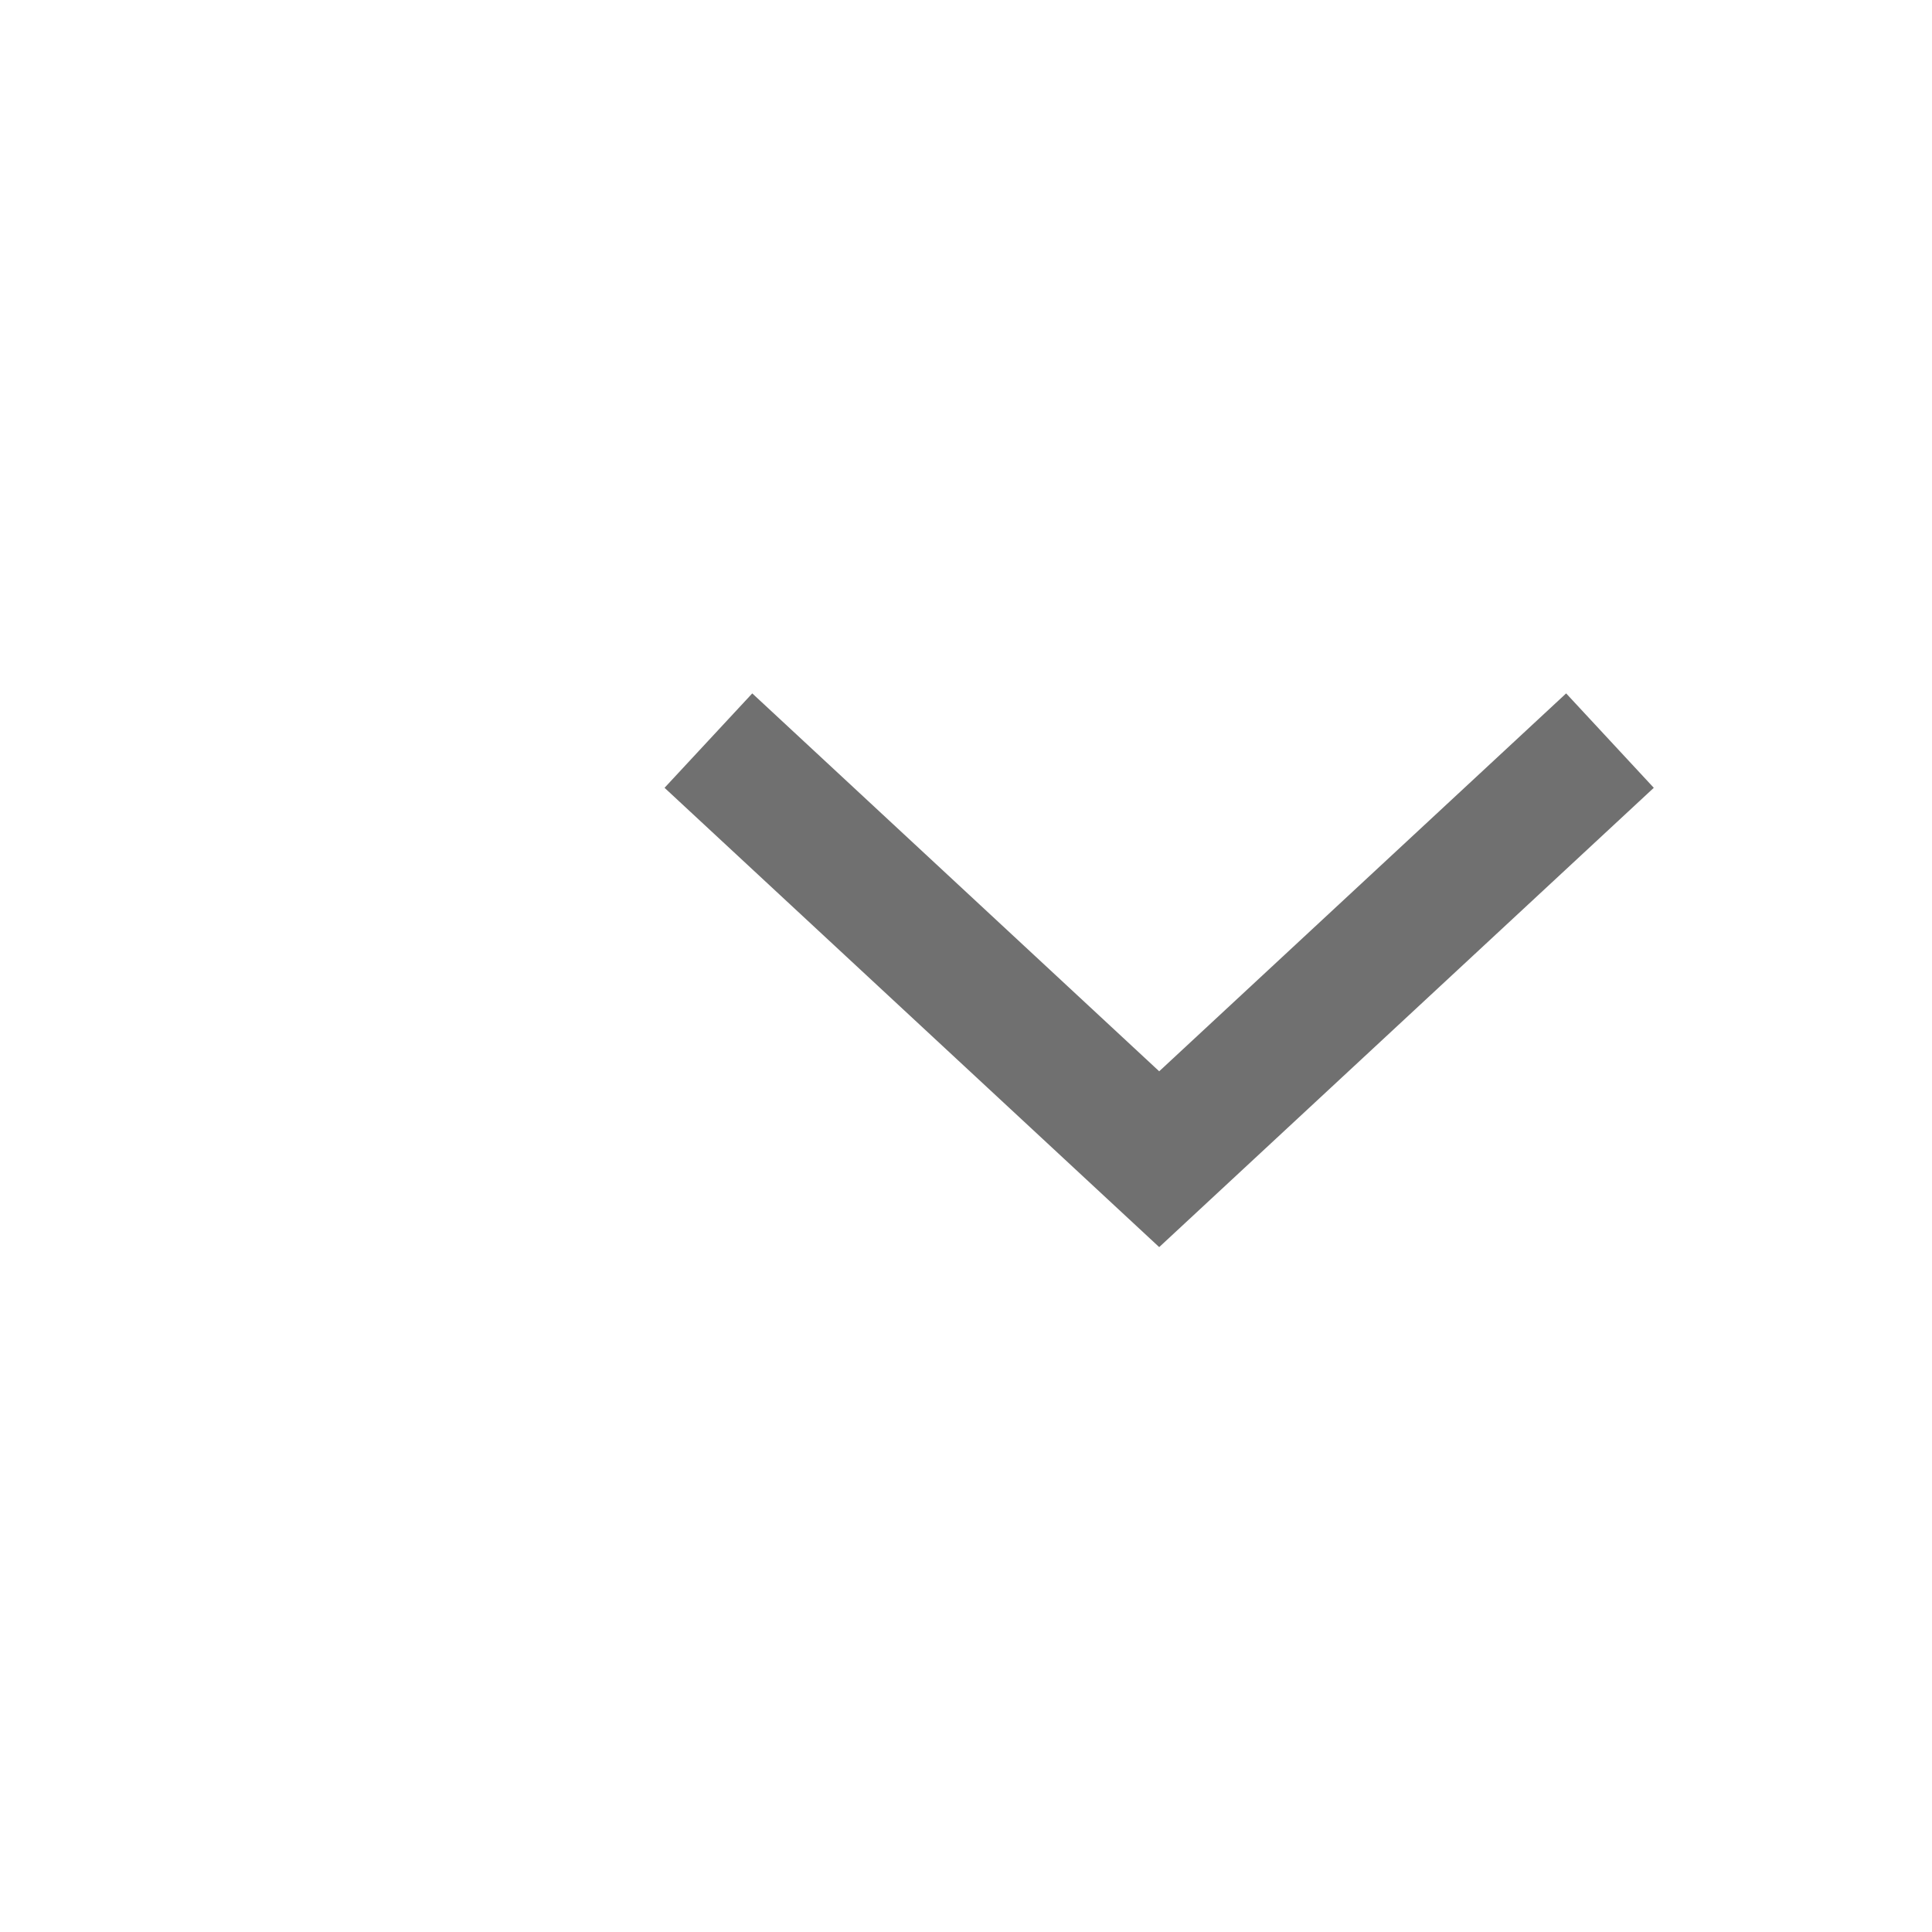
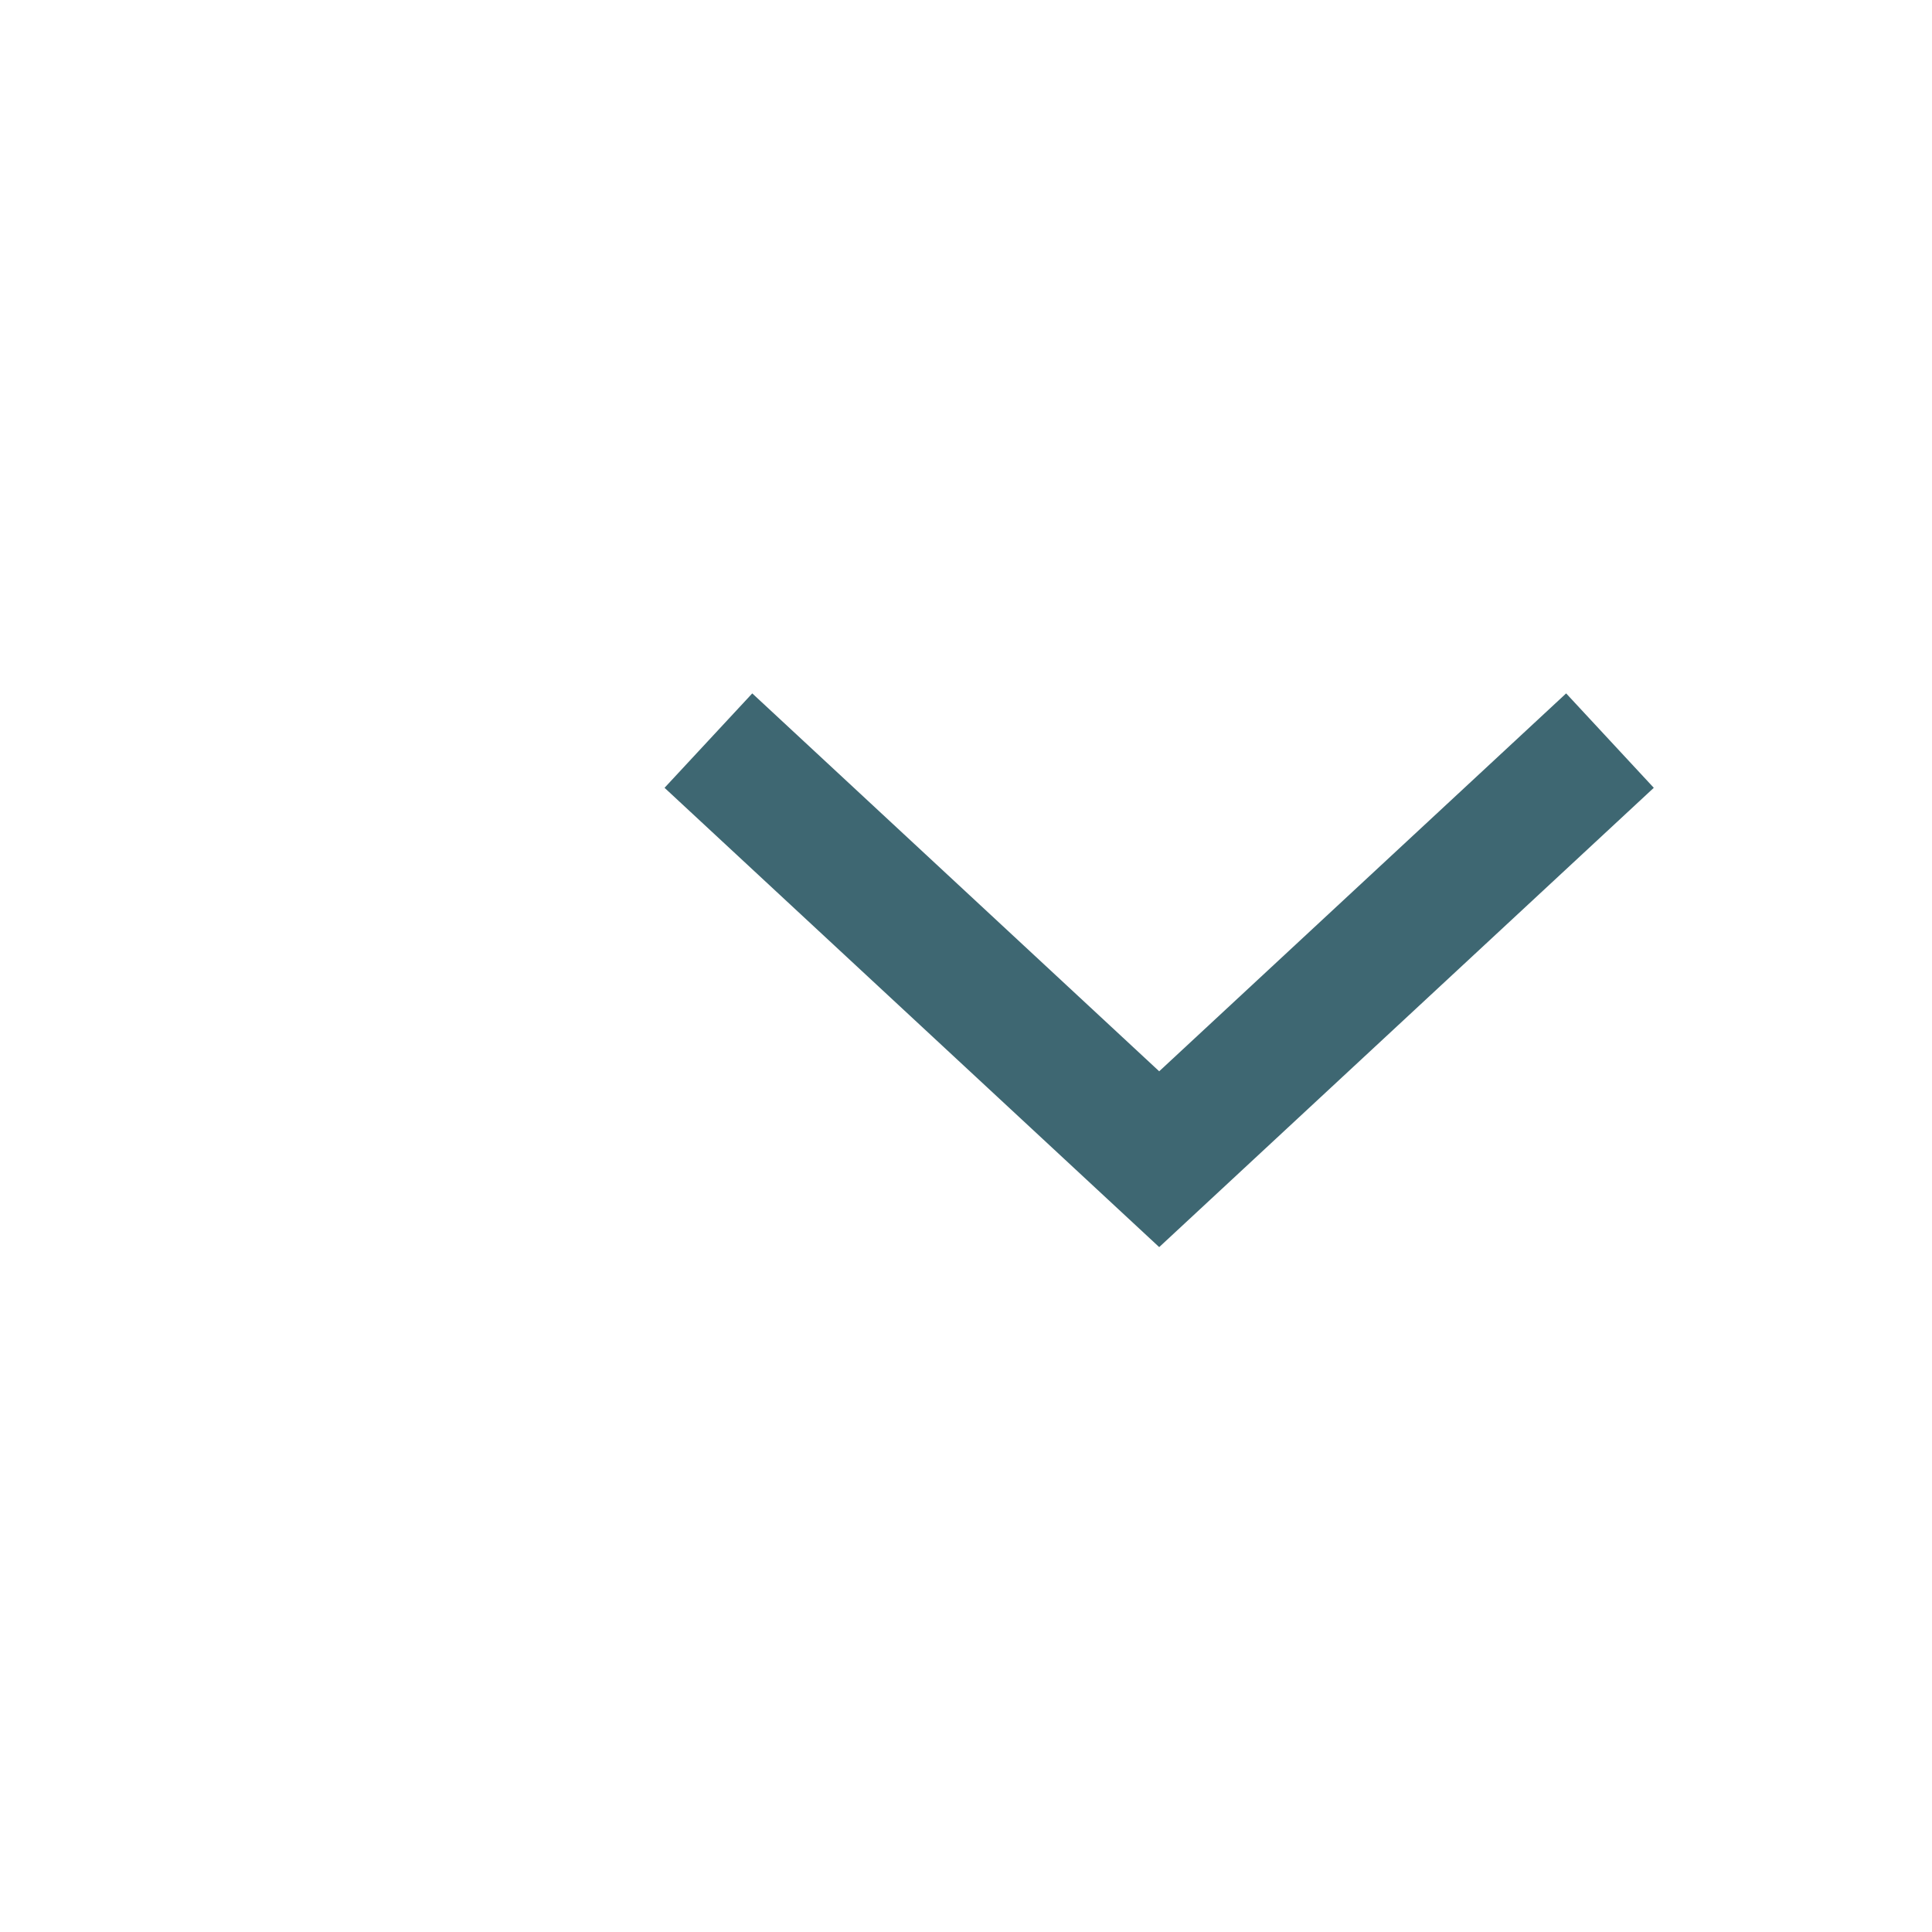
<svg xmlns="http://www.w3.org/2000/svg" width="30px" height="30px" viewBox="0 0 30 30" version="1.1">
  <g id="ic-arrow-down" stroke="none" stroke-width="1" fill="none" fill-rule="evenodd">
    <g id="ic-arrow-drop-down" transform="translate(6, 3)">
-       <g id="Group_8822" transform="translate(4, 7)" fill="#707070">
+       <g id="Group_8822" transform="translate(4, 7)" fill="#3e6772">
        <polygon id="Path_18879" points="8 9.365 0.319 2.233 1.681 0.767 8 6.635 14.319 0.767 15.68 2.233" />
      </g>
      <polygon id="Rectangle_4407" points="0 0 24 0 24 24 0 24" />
    </g>
  </g>
</svg>
